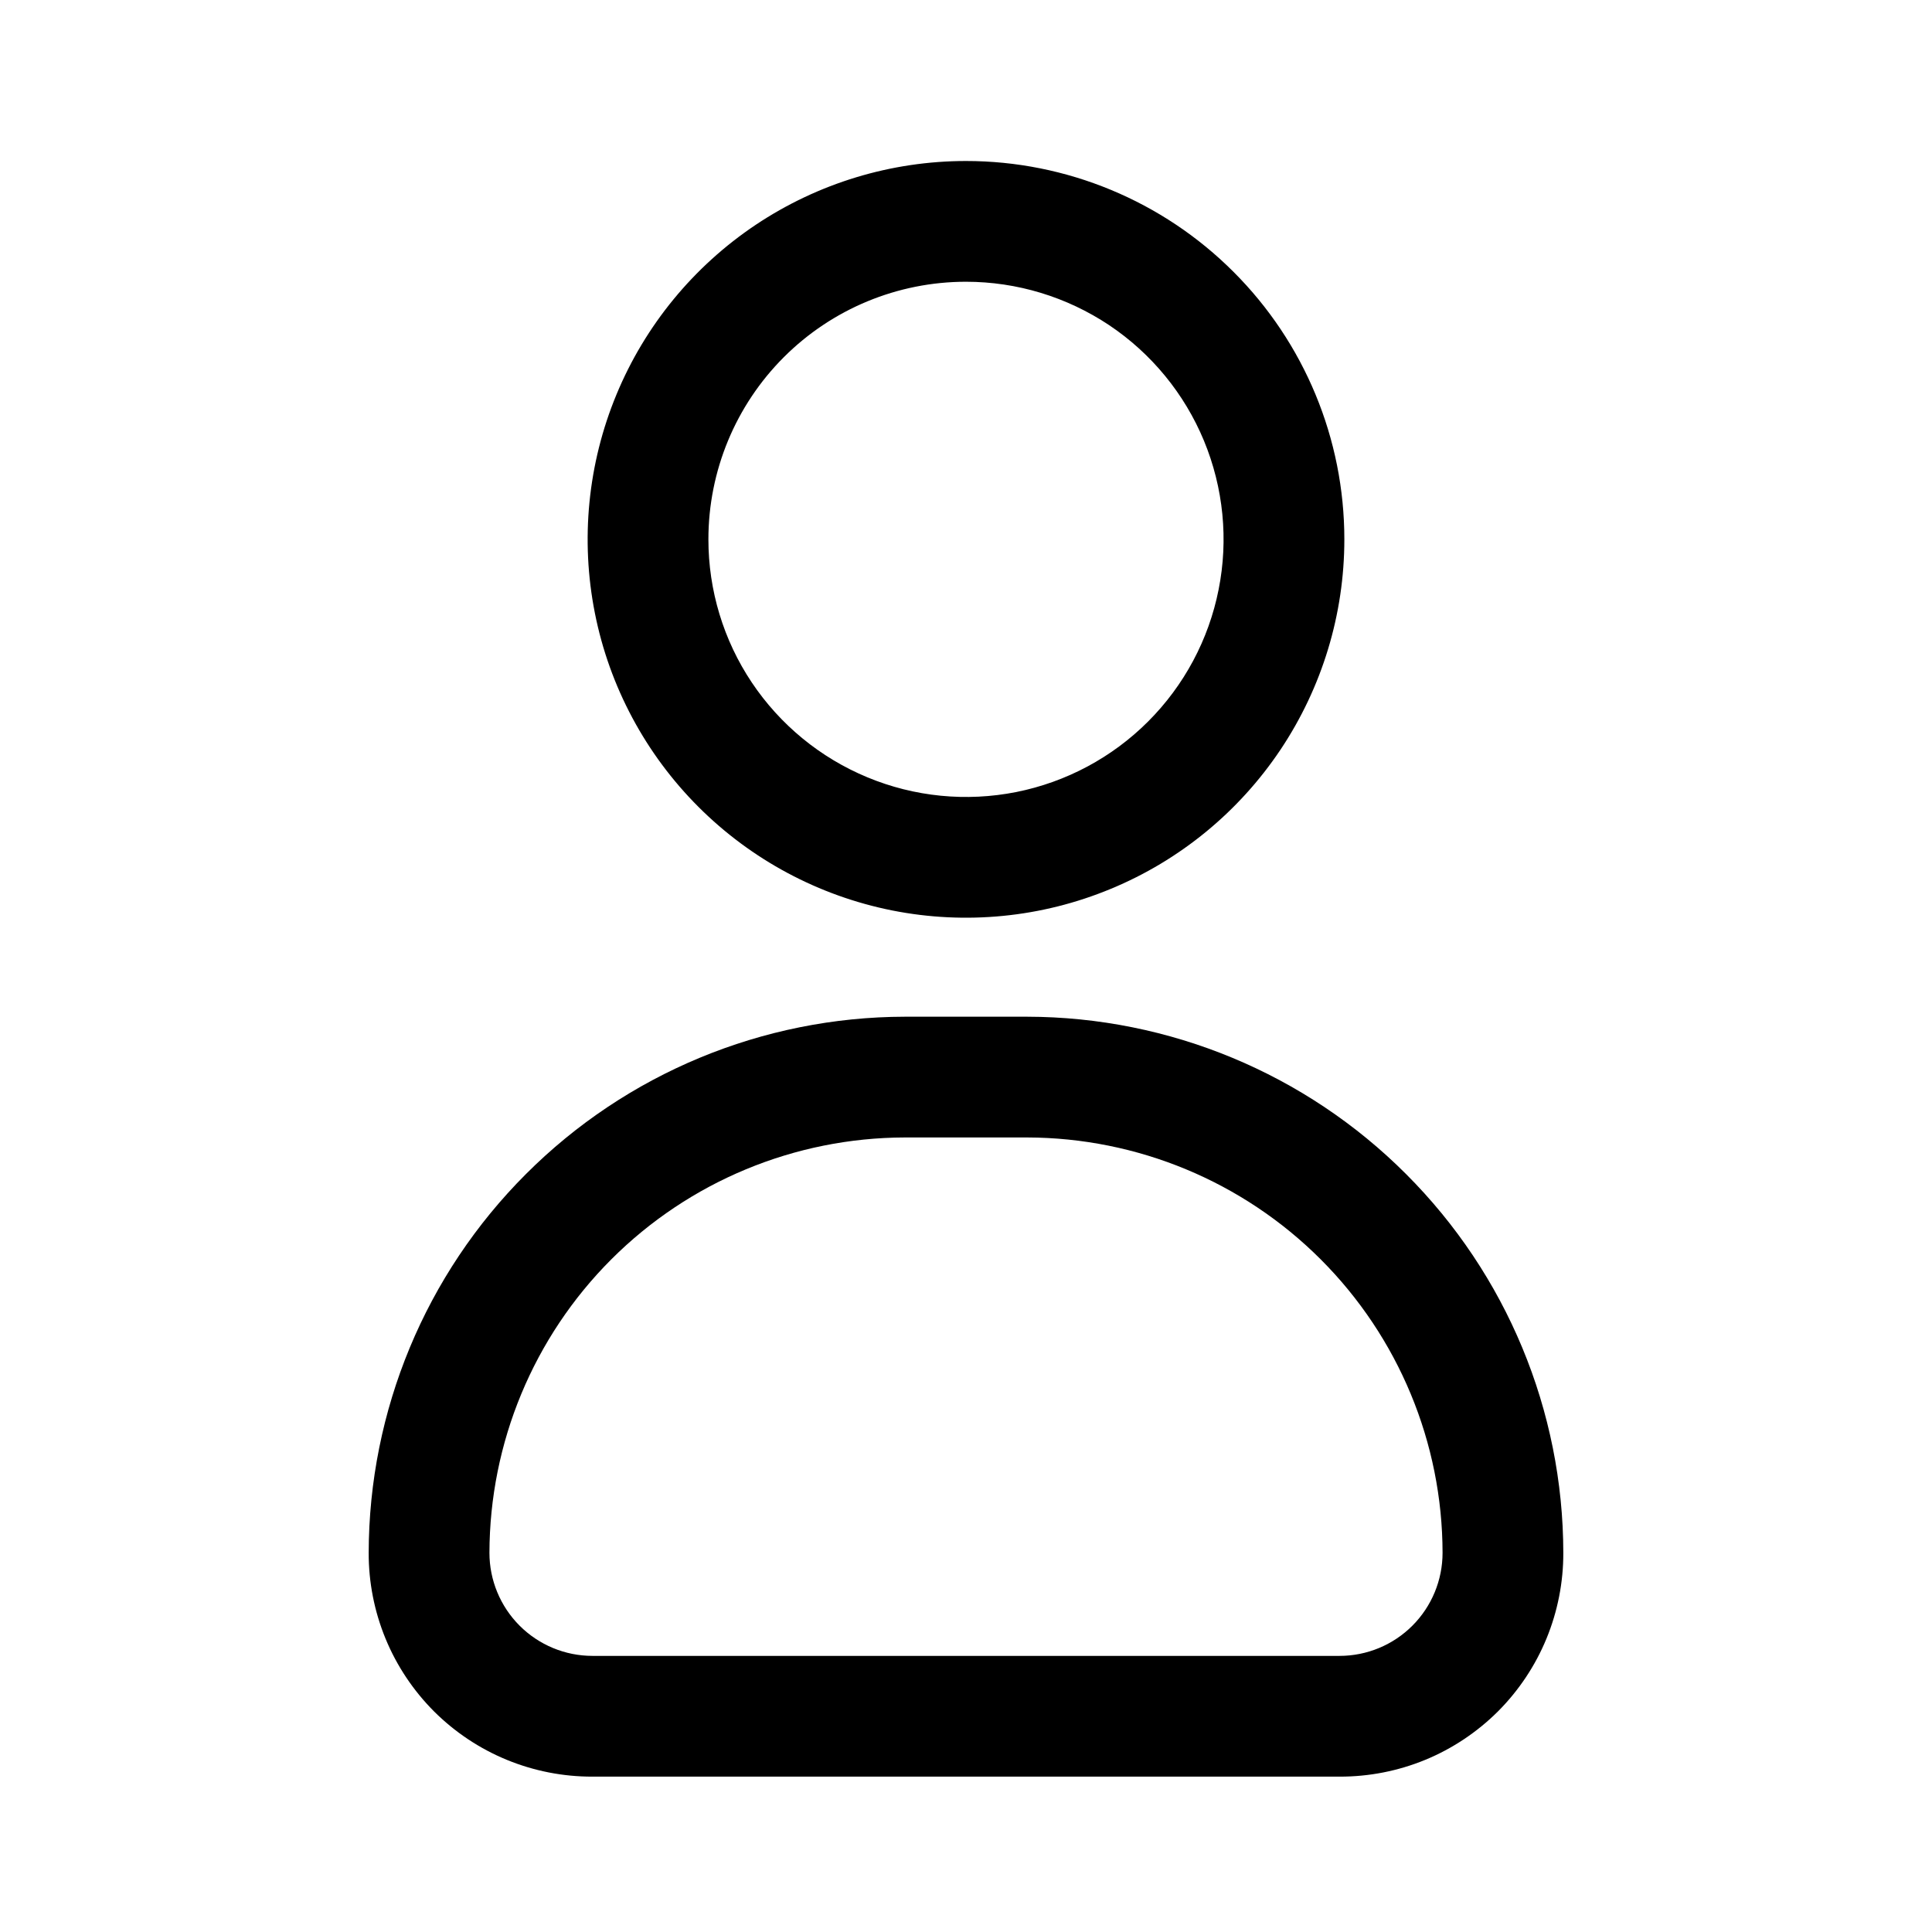
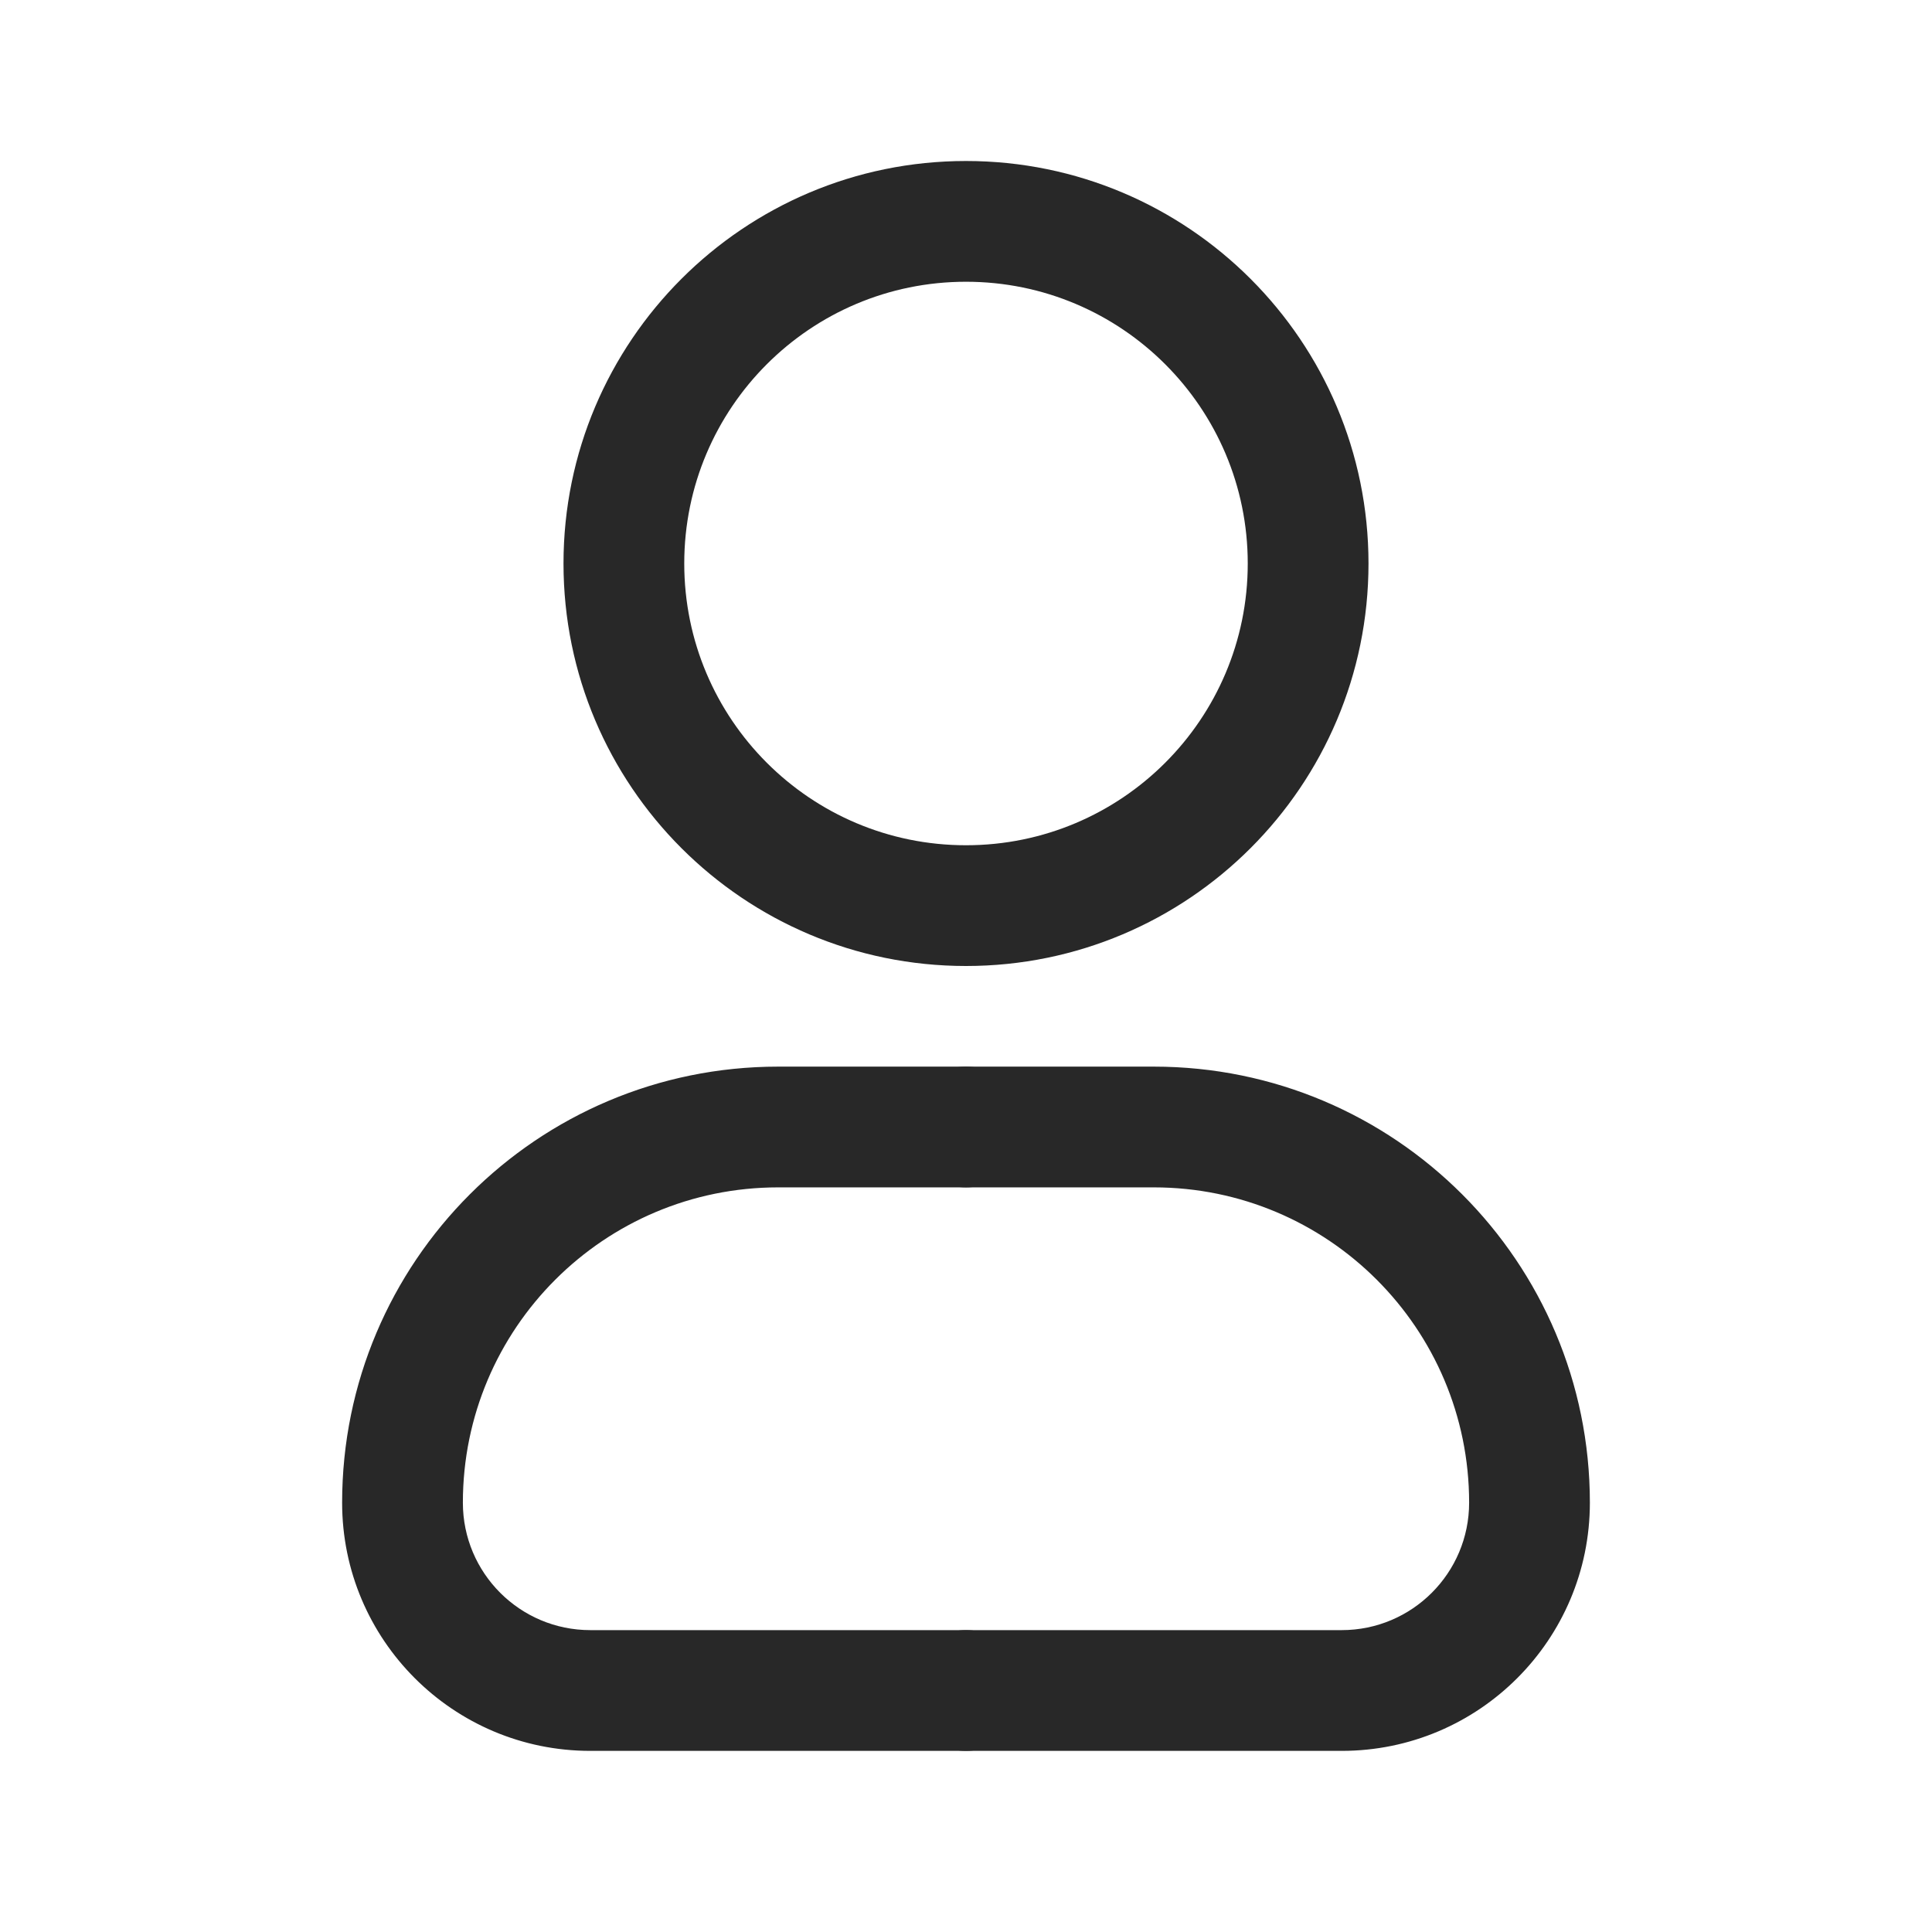
<svg xmlns="http://www.w3.org/2000/svg" width="24" height="24" viewBox="0 0 24 24" fill="none">
-   <path fill-rule="evenodd" clip-rule="evenodd" d="M13.778 4.039C13.251 3.688 12.633 3.5 12 3.5C11.151 3.5 10.337 3.837 9.737 4.437C9.137 5.037 8.8 5.851 8.8 6.7C8.8 7.333 8.987 7.952 9.339 8.478C9.691 9.004 10.191 9.414 10.775 9.656C11.36 9.899 12.003 9.962 12.624 9.839C13.245 9.715 13.815 9.41 14.262 8.963C14.71 8.515 15.015 7.945 15.138 7.324C15.262 6.704 15.198 6.06 14.956 5.475C14.714 4.891 14.304 4.391 13.778 4.039ZM9.389 2.792C10.162 2.276 11.07 2 12 2C13.246 2 14.442 2.495 15.323 3.377C16.205 4.258 16.7 5.453 16.7 6.7C16.7 7.63 16.424 8.538 15.908 9.311C15.391 10.084 14.657 10.687 13.798 11.042C12.94 11.398 11.995 11.491 11.083 11.31C10.171 11.128 9.334 10.681 8.676 10.023C8.019 9.366 7.571 8.529 7.39 7.617C7.209 6.705 7.302 5.76 7.658 4.901C8.013 4.043 8.616 3.309 9.389 2.792ZM7.36 22.07H16.64C17.006 22.071 17.368 22 17.706 21.861C18.043 21.722 18.35 21.517 18.609 21.259C18.867 21 19.072 20.693 19.211 20.355C19.35 20.017 19.421 19.655 19.42 19.29C19.418 17.524 18.715 15.832 17.466 14.584C16.218 13.335 14.526 12.633 12.76 12.63H11.24C9.475 12.633 7.782 13.335 6.534 14.584C5.285 15.832 4.583 17.524 4.58 19.29C4.579 19.655 4.65 20.017 4.789 20.355C4.928 20.693 5.133 21 5.391 21.259C5.65 21.517 5.957 21.722 6.295 21.861C6.633 22 6.995 22.071 7.36 22.07ZM7.594 15.644C8.561 14.677 9.872 14.133 11.24 14.13H12.76C14.128 14.133 15.439 14.677 16.406 15.644C17.373 16.611 17.918 17.922 17.92 19.29C17.92 19.629 17.785 19.955 17.545 20.195C17.305 20.435 16.98 20.57 16.64 20.57H7.36C7.021 20.57 6.695 20.435 6.455 20.195C6.215 19.955 6.08 19.629 6.08 19.29C6.083 17.922 6.627 16.611 7.594 15.644Z" fill="black" />
+   <path d="M15.5 7C15.5 5.067 13.933 3.5 12 3.5C10.067 3.5 8.5 5.067 8.5 7C8.5 8.933 10.067 10.5 12 10.5V12C9.239 12 7 9.761 7 7C7 4.239 9.239 2 12 2C14.761 2 17 4.239 17 7C17 9.761 14.761 12 12 12V10.5C13.933 10.5 15.5 8.933 15.5 7Z" fill="#282828" />
+   <path d="M4.25 18.667C4.25 15.675 6.675 13.25 9.667 13.25H12C12.414 13.25 12.75 13.586 12.75 14C12.75 14.414 12.414 14.75 12 14.75H9.667C7.504 14.75 5.75 16.504 5.75 18.667C5.75 19.541 6.459 20.25 7.333 20.25H12C12.414 20.25 12.75 20.586 12.75 21C12.75 21.414 12.414 21.75 12 21.75H7.333C5.63 21.75 4.25 20.37 4.25 18.667Z" fill="#282828" />
+   <path d="M19.75 18.667C19.75 15.675 17.325 13.25 14.333 13.25H12C11.586 13.25 11.25 13.586 11.25 14C11.25 14.414 11.586 14.75 12 14.75H14.333C16.496 14.75 18.25 16.504 18.25 18.667C18.25 19.541 17.541 20.25 16.667 20.25H12C11.586 20.25 11.25 20.586 11.25 21C11.25 21.414 11.586 21.75 12 21.75H16.667C18.37 21.75 19.75 20.37 19.75 18.667Z" fill="#282828" />
</svg>
